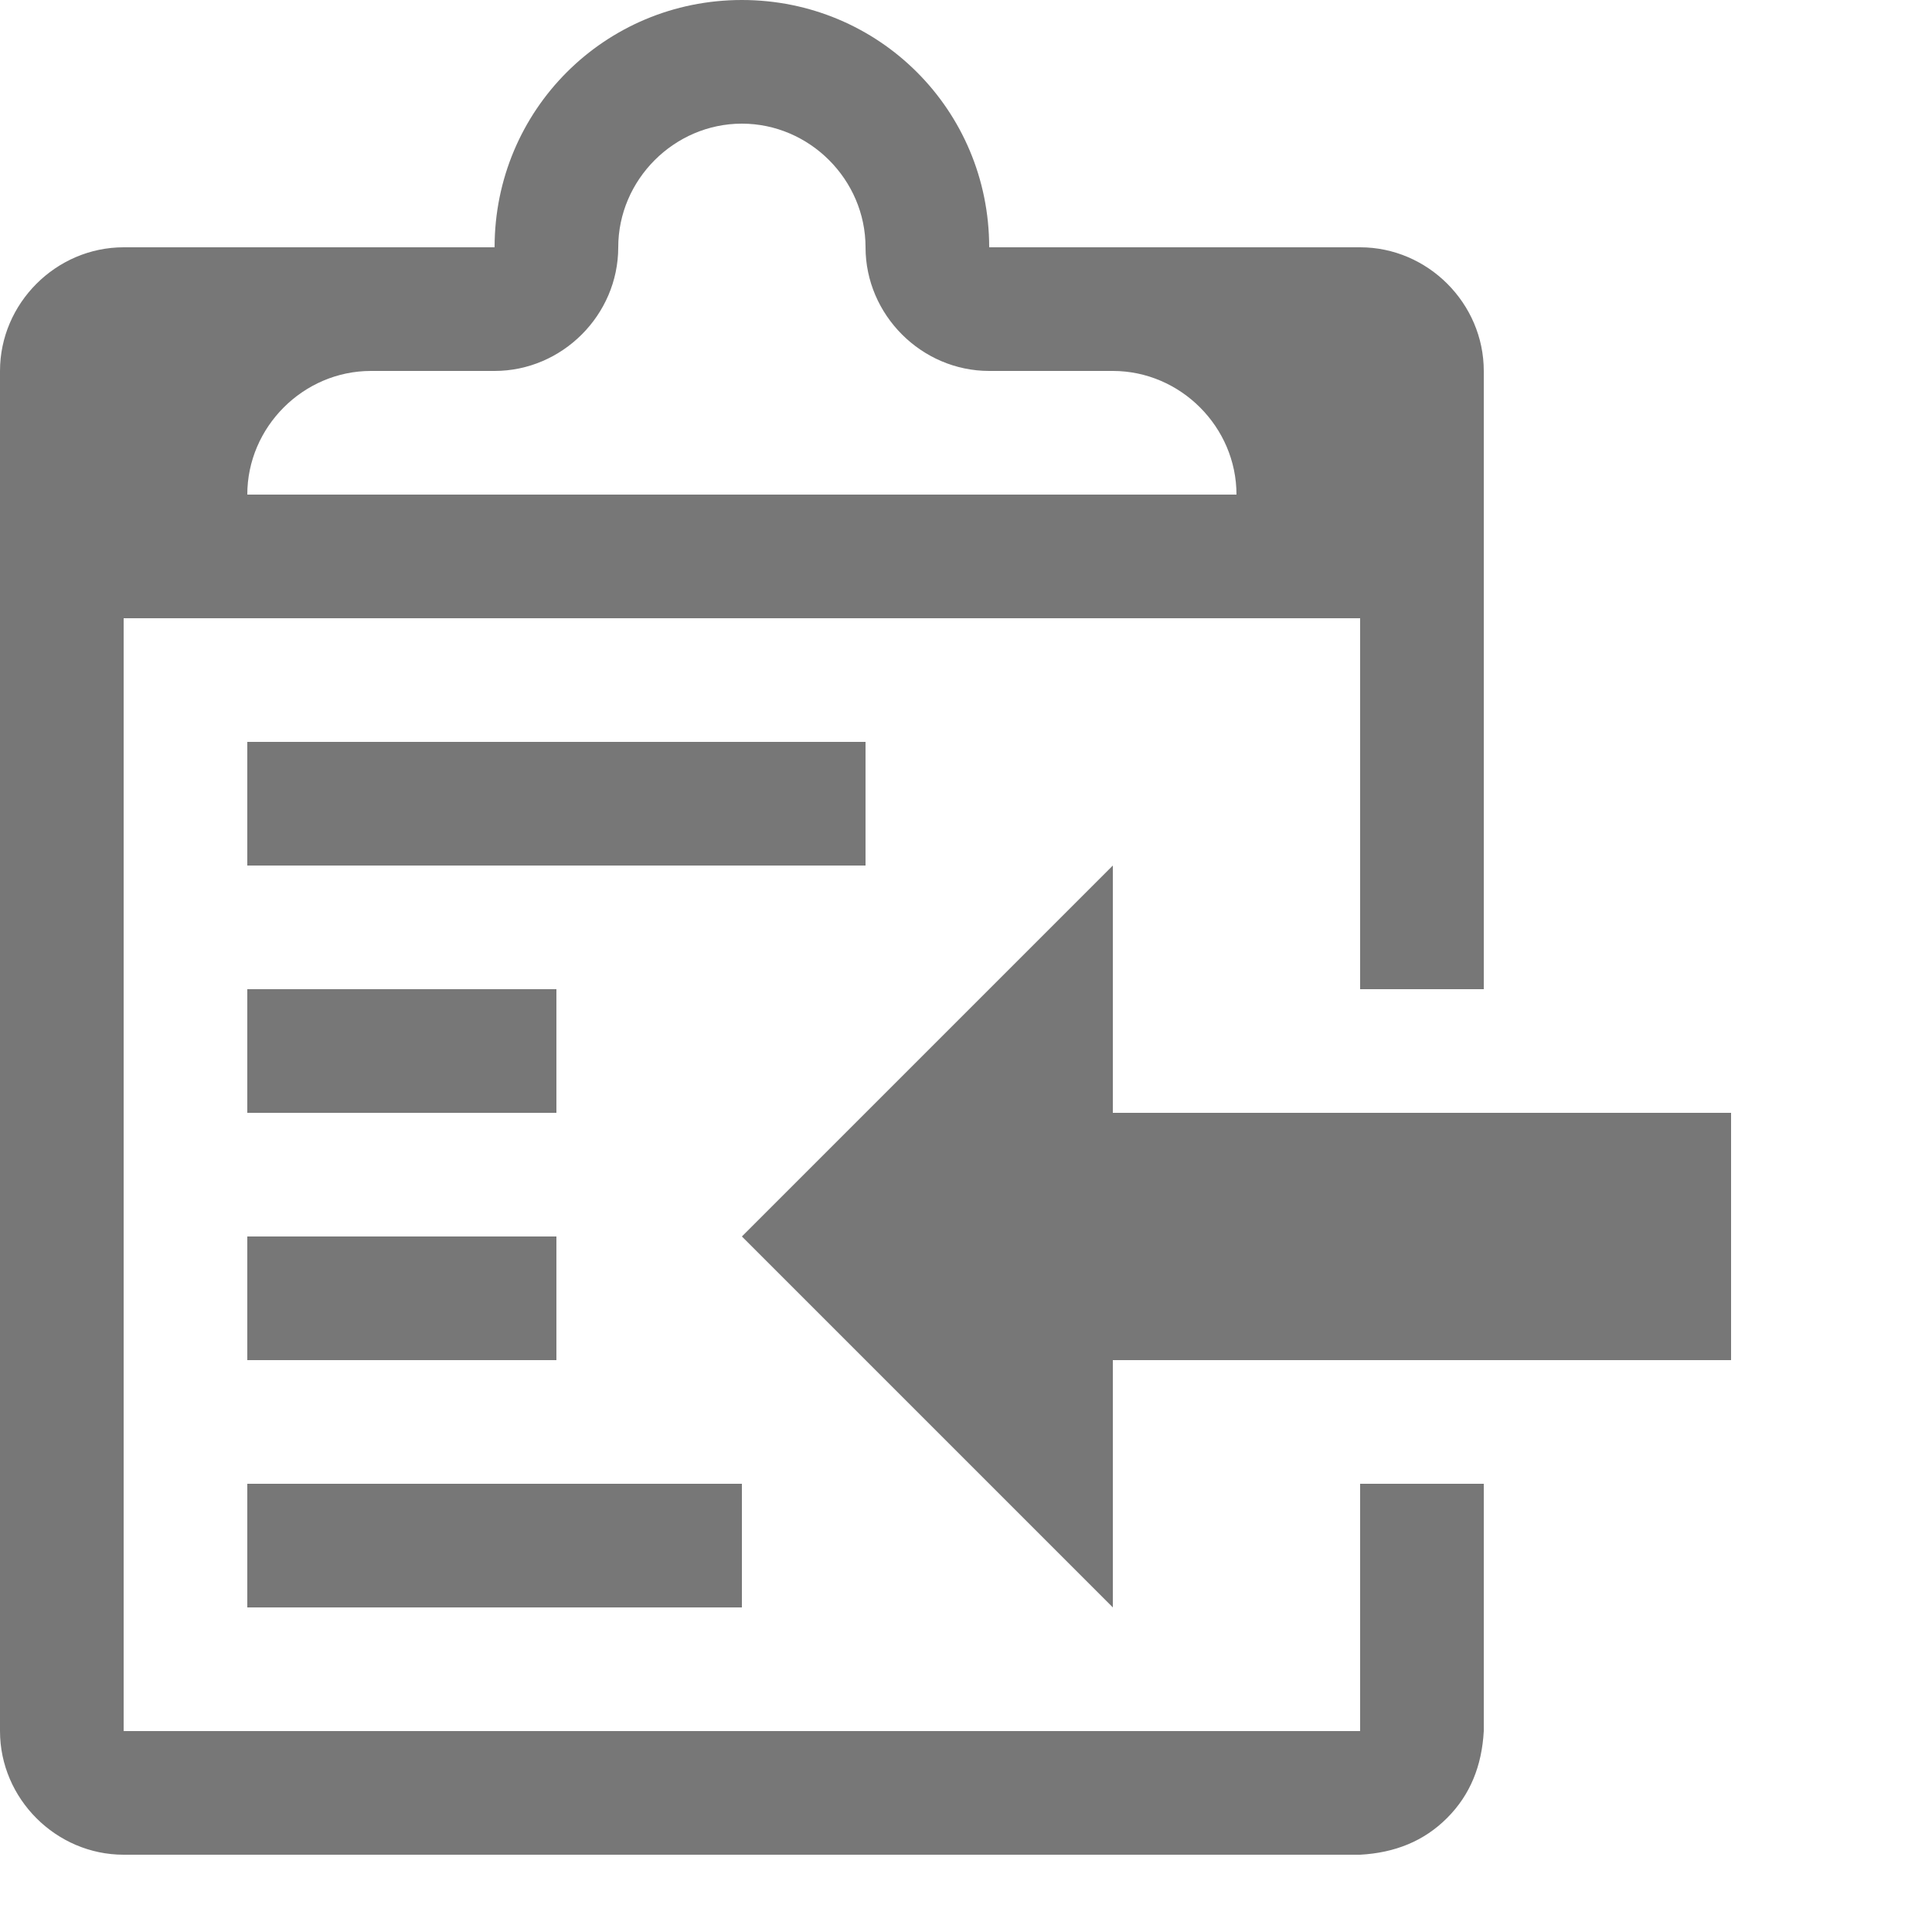
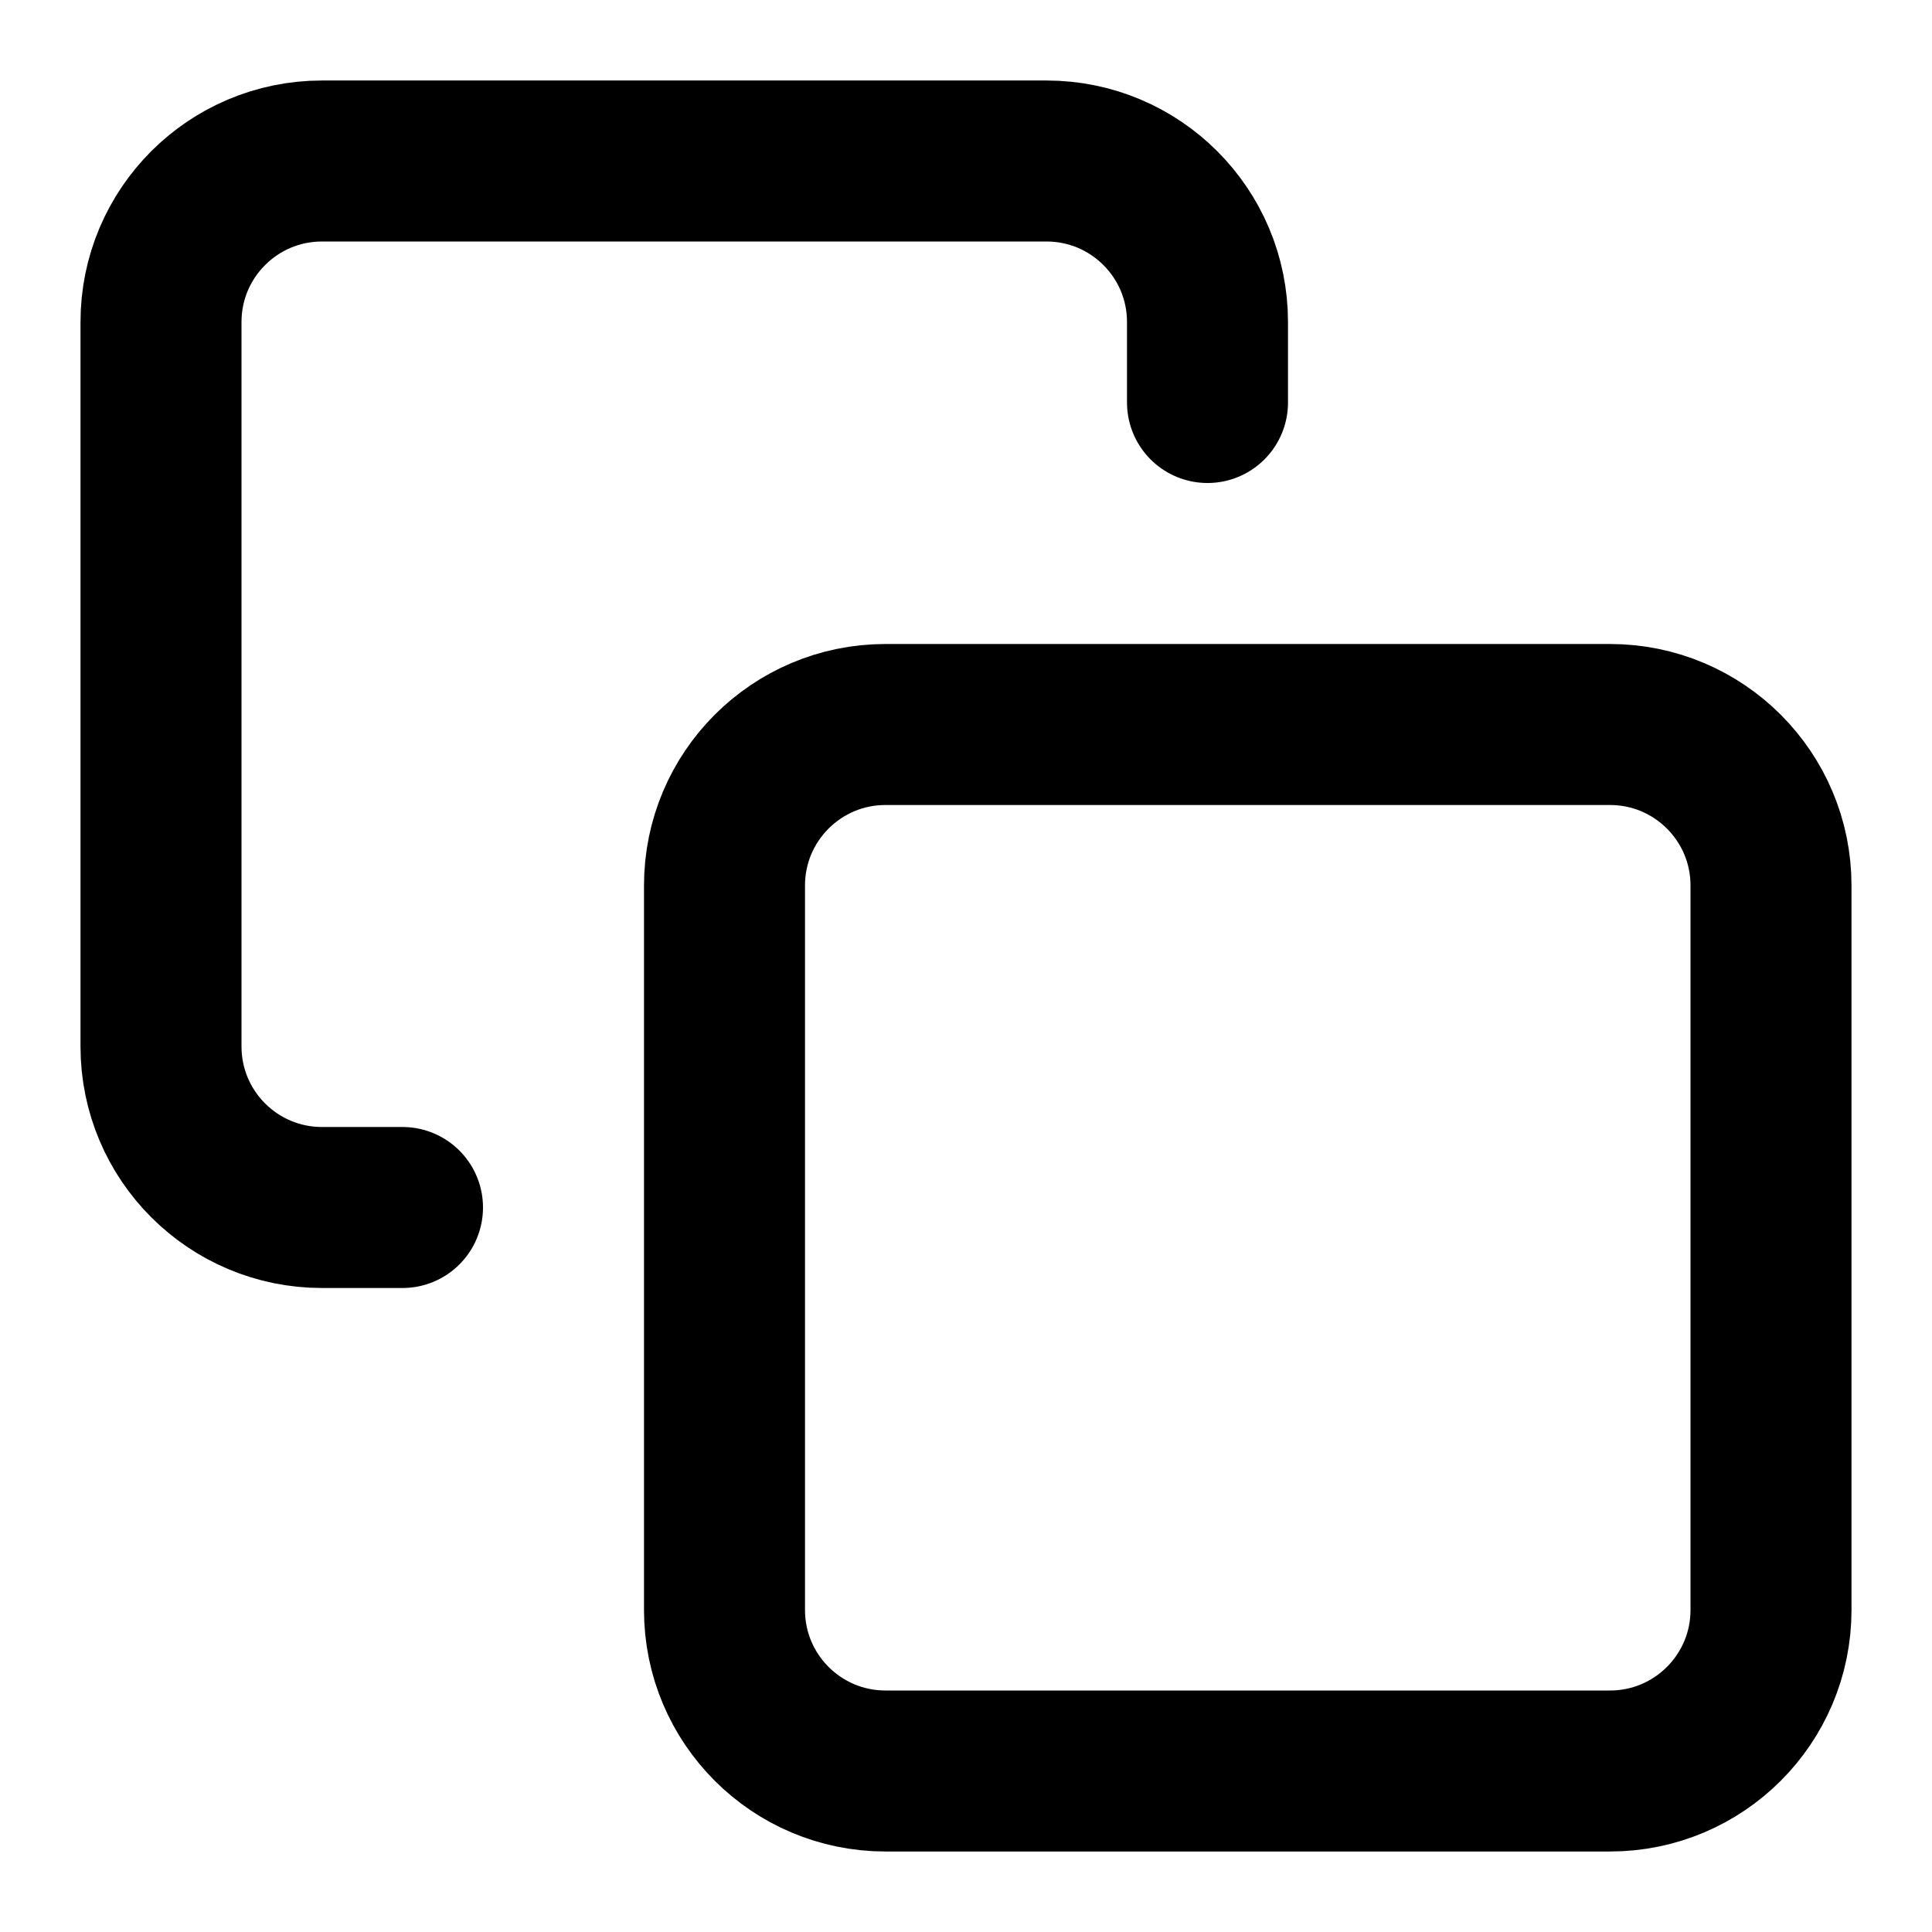
- <svg xmlns="http://www.w3.org/2000/svg" viewBox="0 0 1000 1000">
-   <path fill="#777" d="M128 768h256v64H128v-64z m320-384H128v64h320v-64z m128 192V448L384 640l192 192V704h320V576H576z m-288-64H128v64h160v-64zM128 704h160v-64H128v64z m576 64h64v128c-1 18-7 33-19 45s-27 18-45 19H64c-35 0-64-29-64-64V192c0-35 29-64 64-64h192C256 57 313 0 384 0s128 57 128 128h192c35 0 64 29 64 64v320h-64V320H64v576h640V768zM128 256h512c0-35-29-64-64-64h-64c-35 0-64-29-64-64s-29-64-64-64-64 29-64 64-29 64-64 64h-64c-35 0-64 29-64 64z" />
+ <svg xmlns="http://www.w3.org/2000/svg" width="24" height="24" viewBox="0 0 24 24" fill="none" stroke="currentColor" stroke-width="2" stroke-linecap="round" stroke-linejoin="round" class="feather feather-copy">
+   <rect x="9" y="9" width="13" height="13" rx="2" ry="2" />
+   <path d="M5 15H4a2 2 0 0 1-2-2V4a2 2 0 0 1 2-2h9a2 2 0 0 1 2 2v1" />
</svg>
